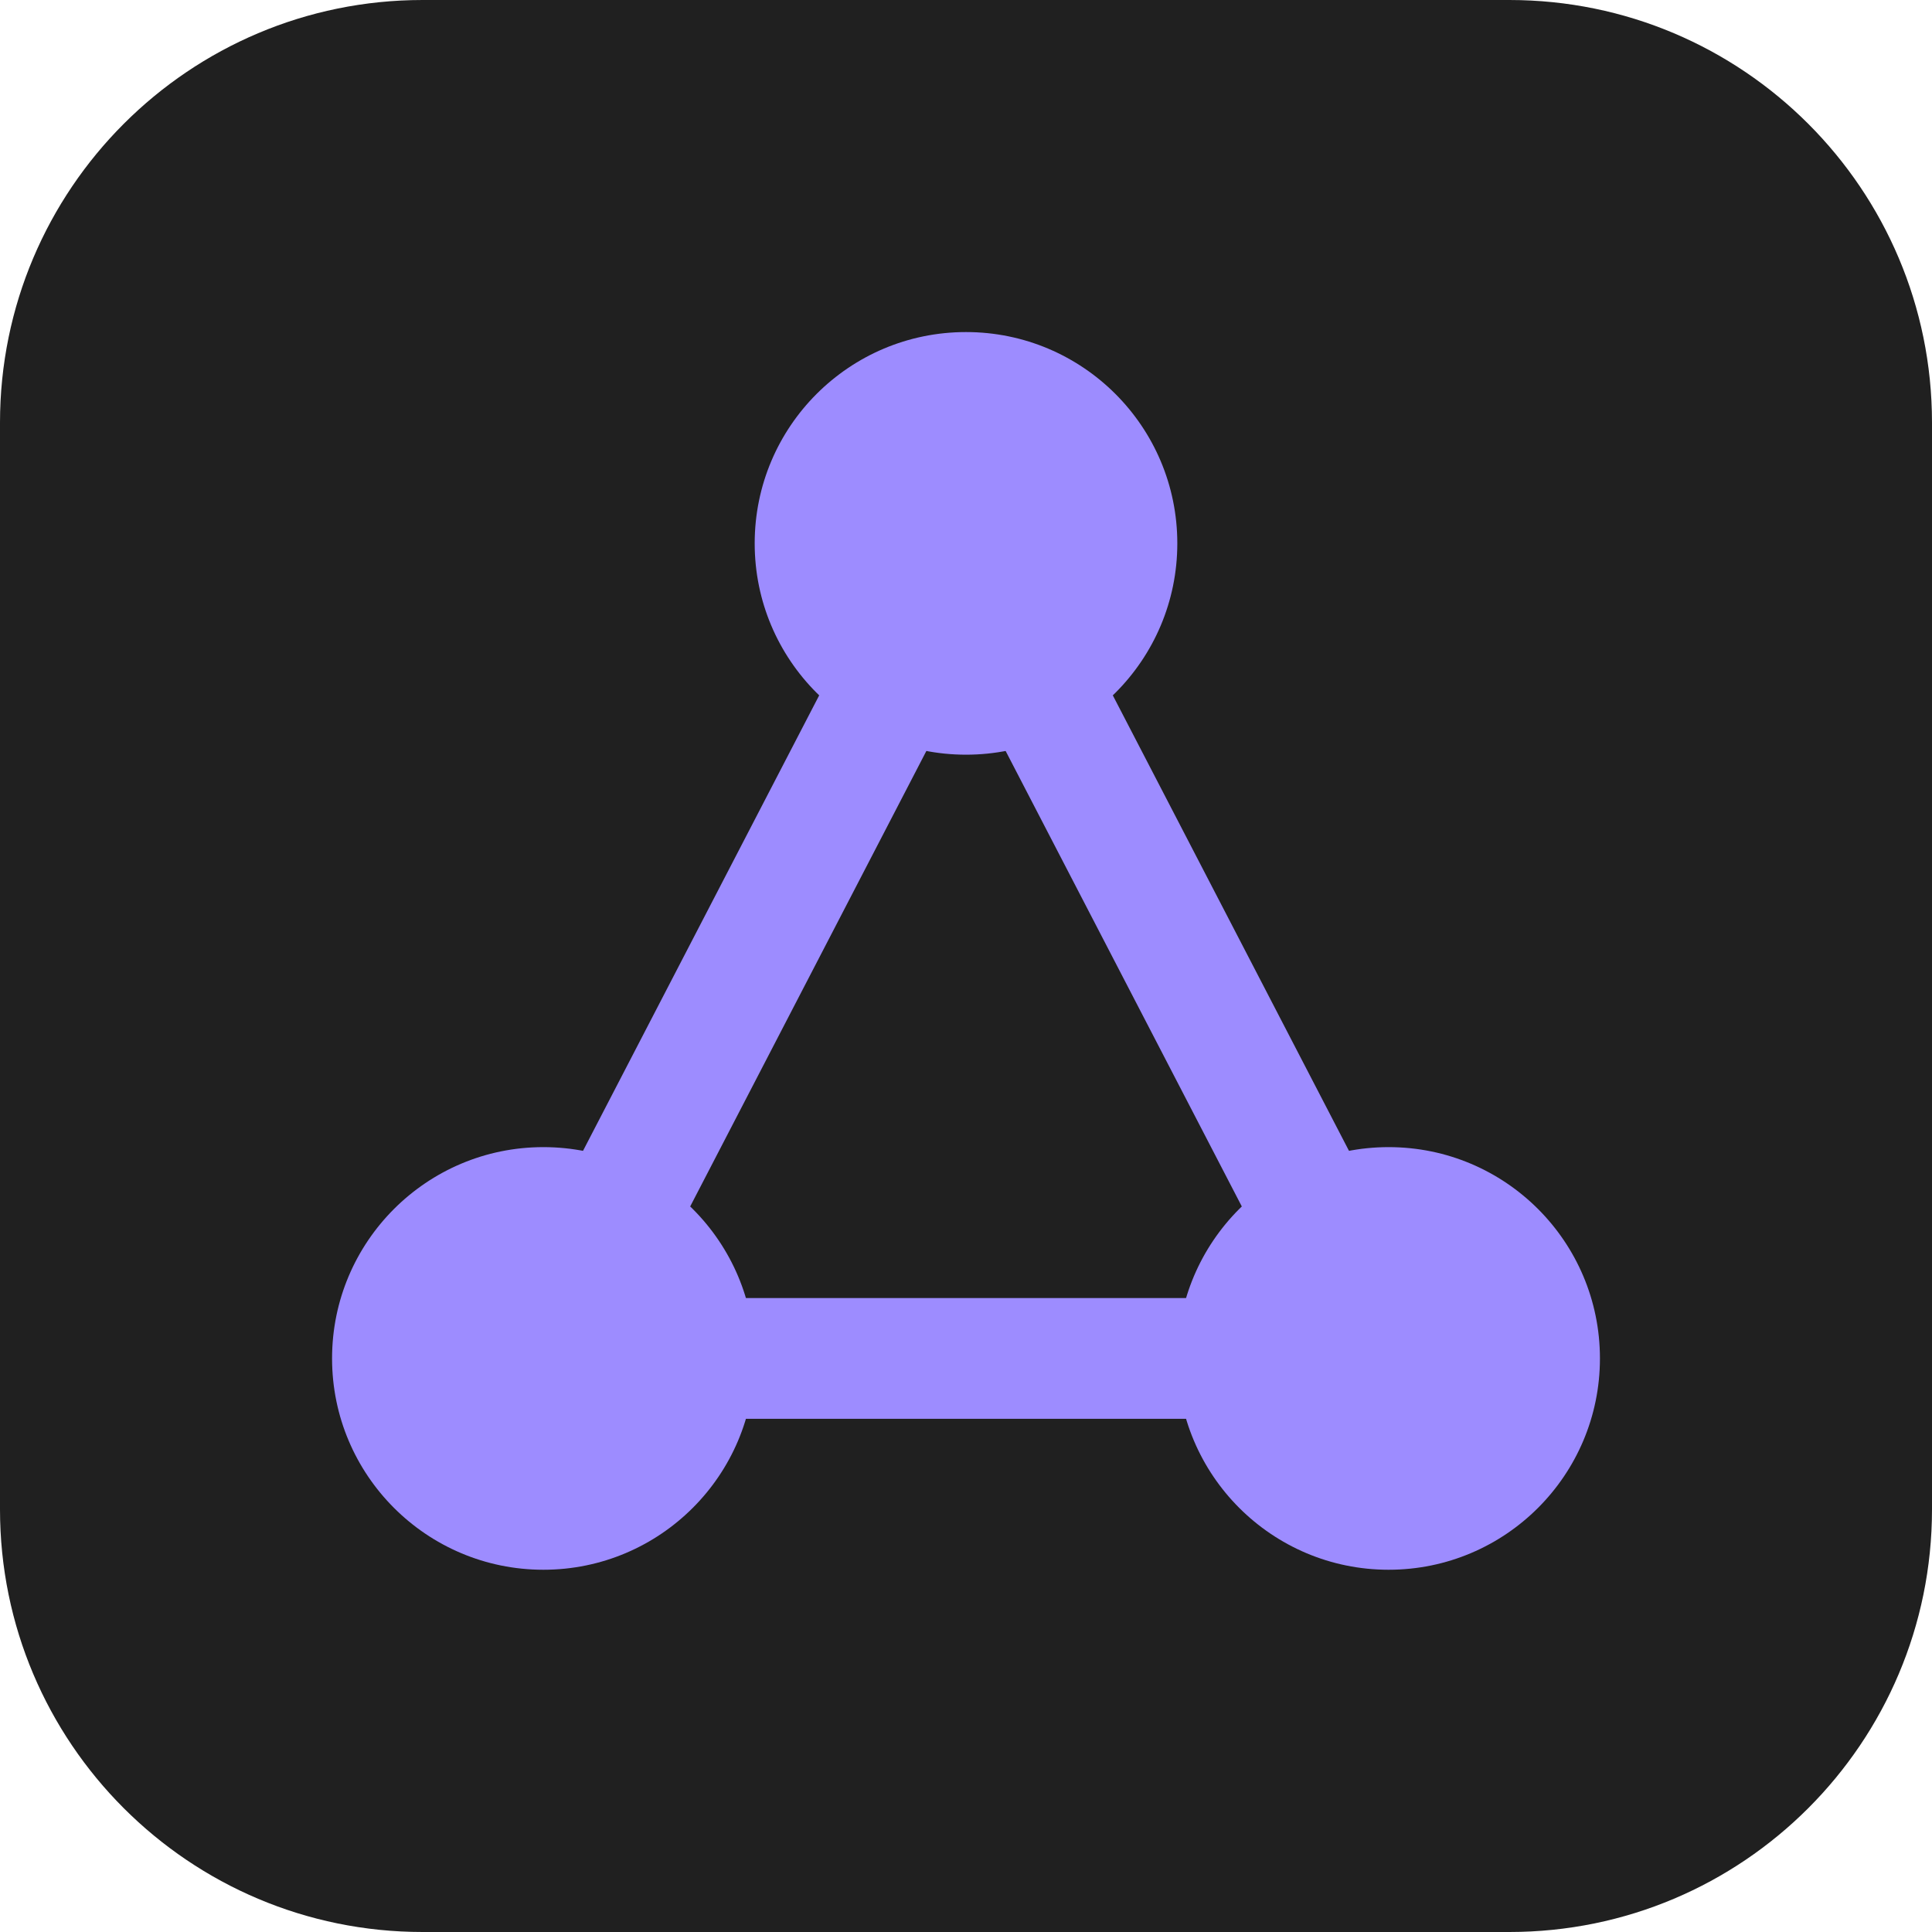
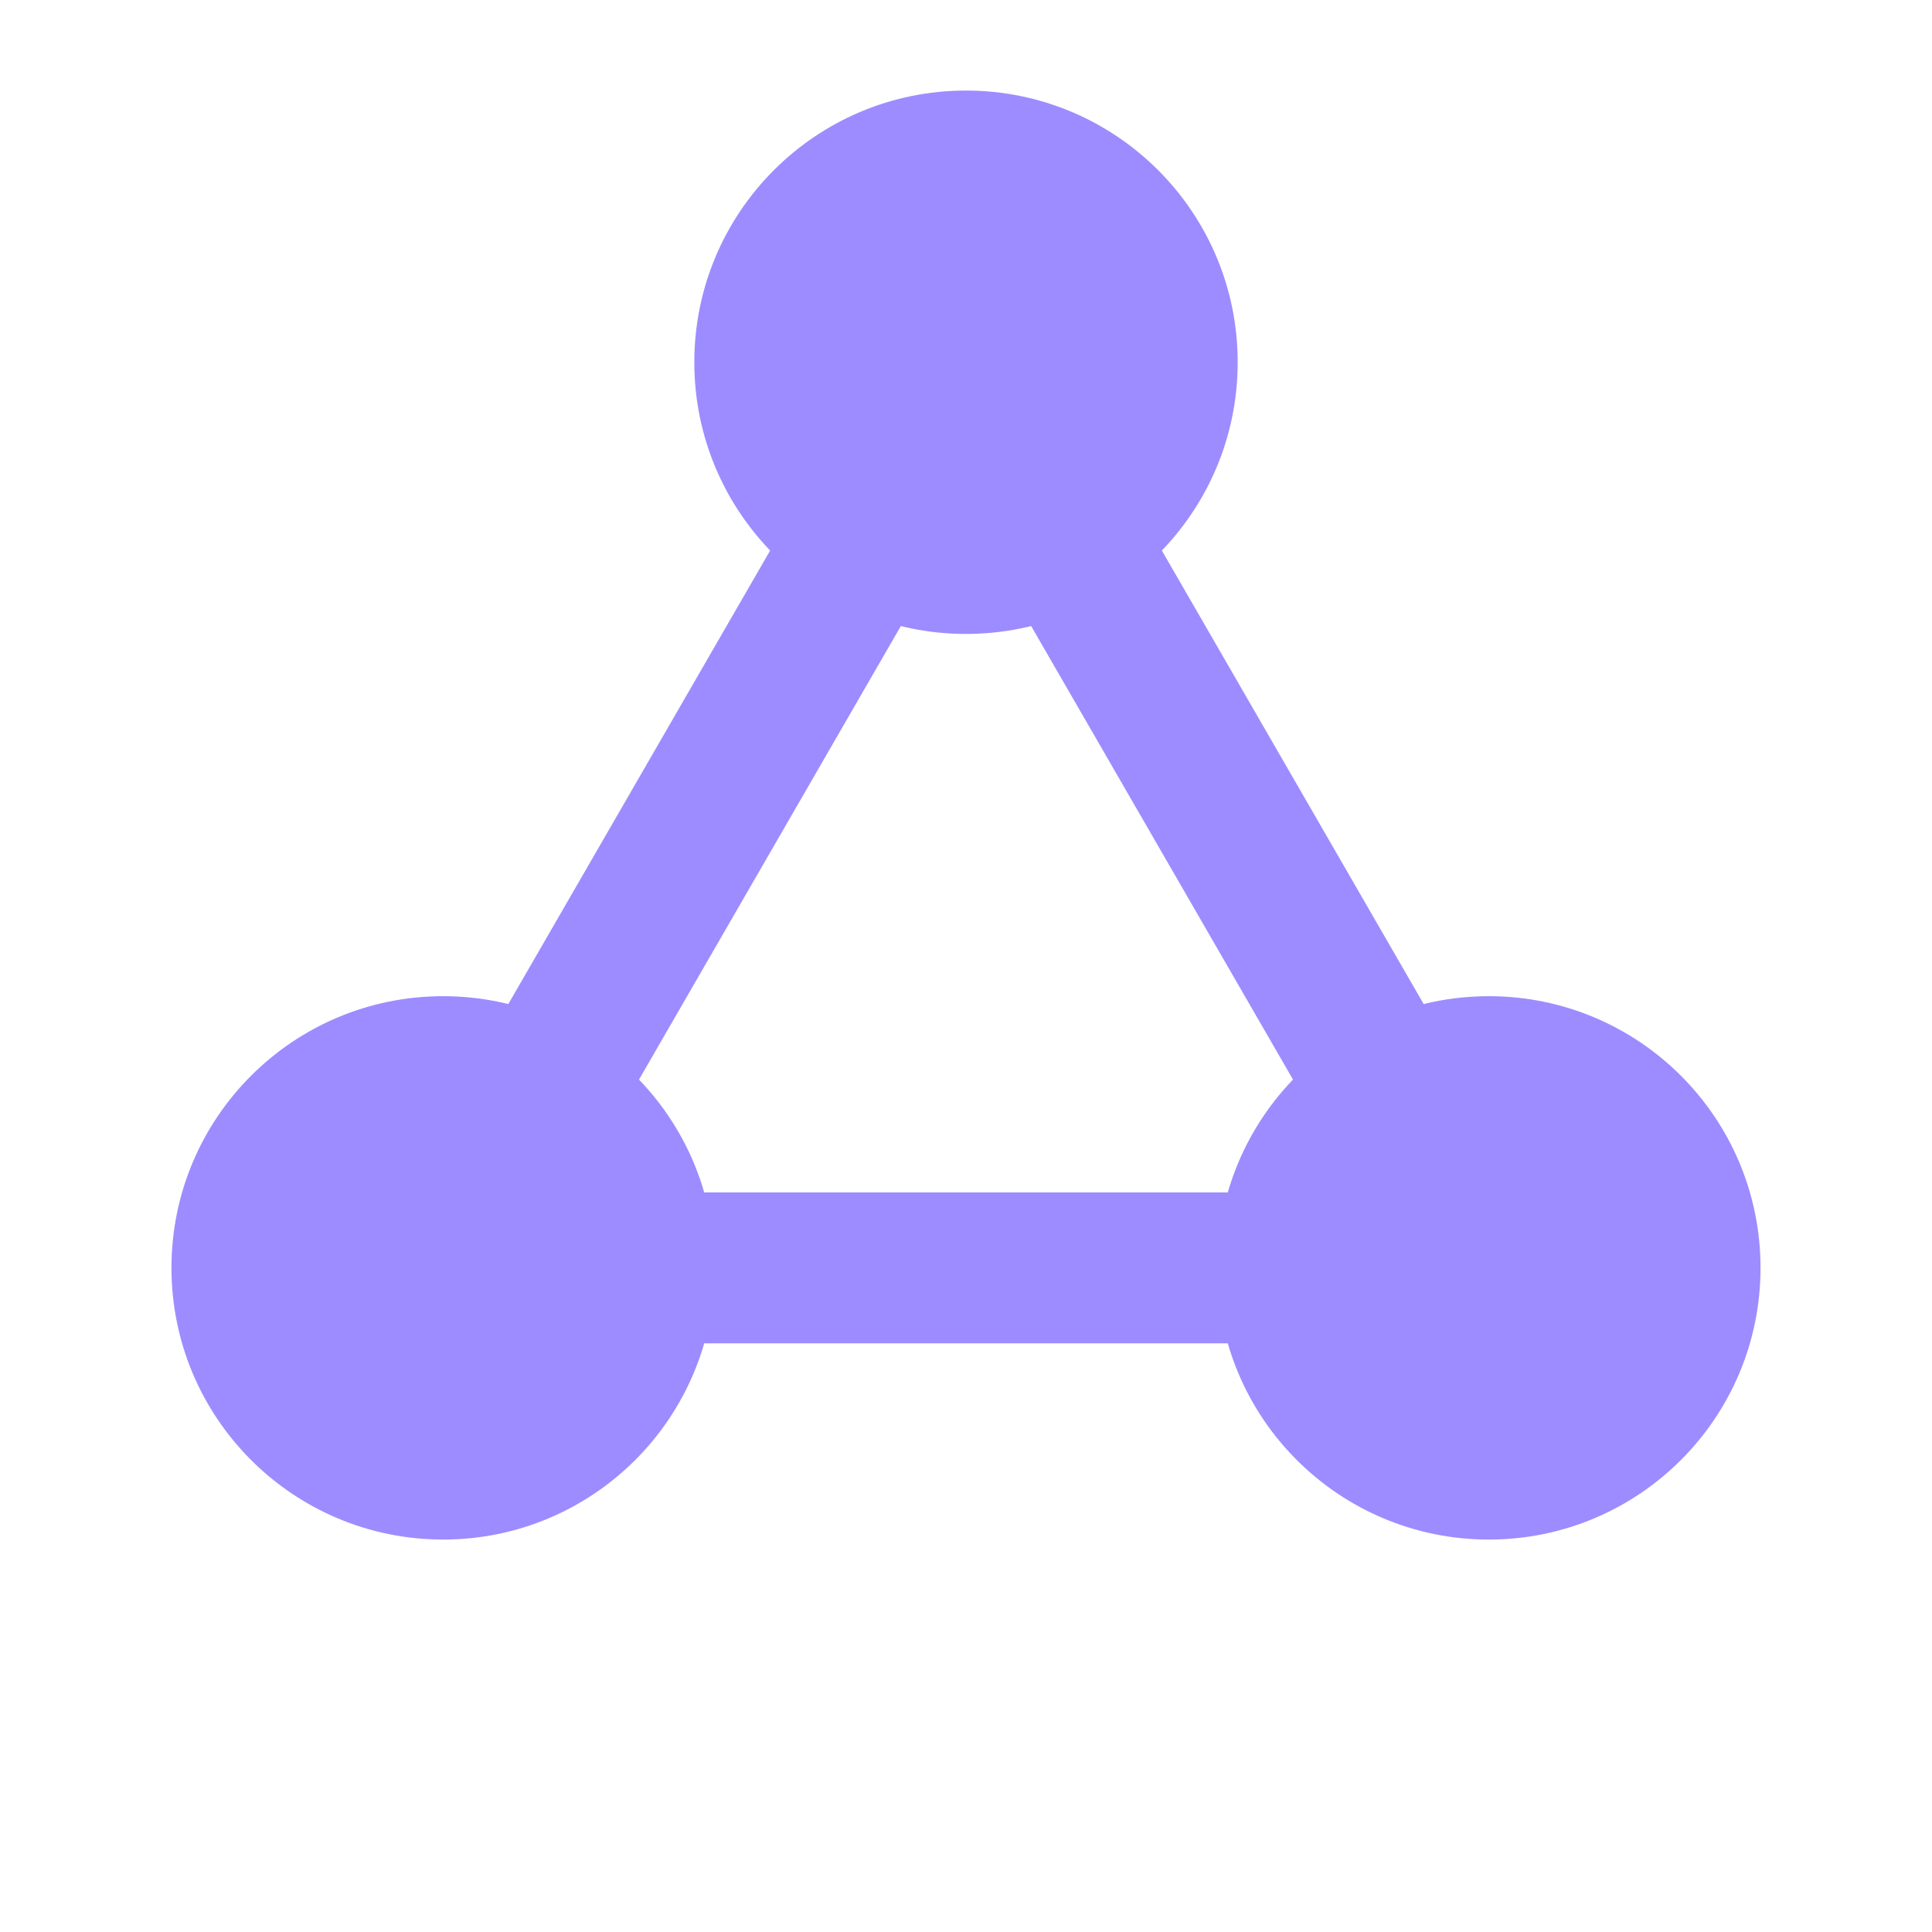
<svg xmlns="http://www.w3.org/2000/svg" viewBox="0 0 32 32">
-   <rect width="32" height="32" rx="7" fill="#202020" />
-   <path d="M16 9 9 22.5M16 9l7 13.5M9 22.5h14" fill="none" stroke="#9d8cff" stroke-width="2" stroke-linecap="round" />
-   <circle cx="16" cy="9" r="3.5" fill="#9d8cff" />
-   <circle cx="9" cy="22.5" r="3.5" fill="#9d8cff" />
-   <circle cx="23" cy="22.5" r="3.5" fill="#9d8cff" />
+   <path d="M16 6 7.34 21 24.66 21Z" fill="none" stroke="#9d8cff" stroke-width="2.5" stroke-linejoin="round" />
+   <circle cx="16" cy="6" r="4.5" fill="#9d8cff" />
+   <circle cx="7.34" cy="21" r="4.5" fill="#9d8cff" />
+   <circle cx="24.66" cy="21" r="4.5" fill="#9d8cff" />
</svg>
